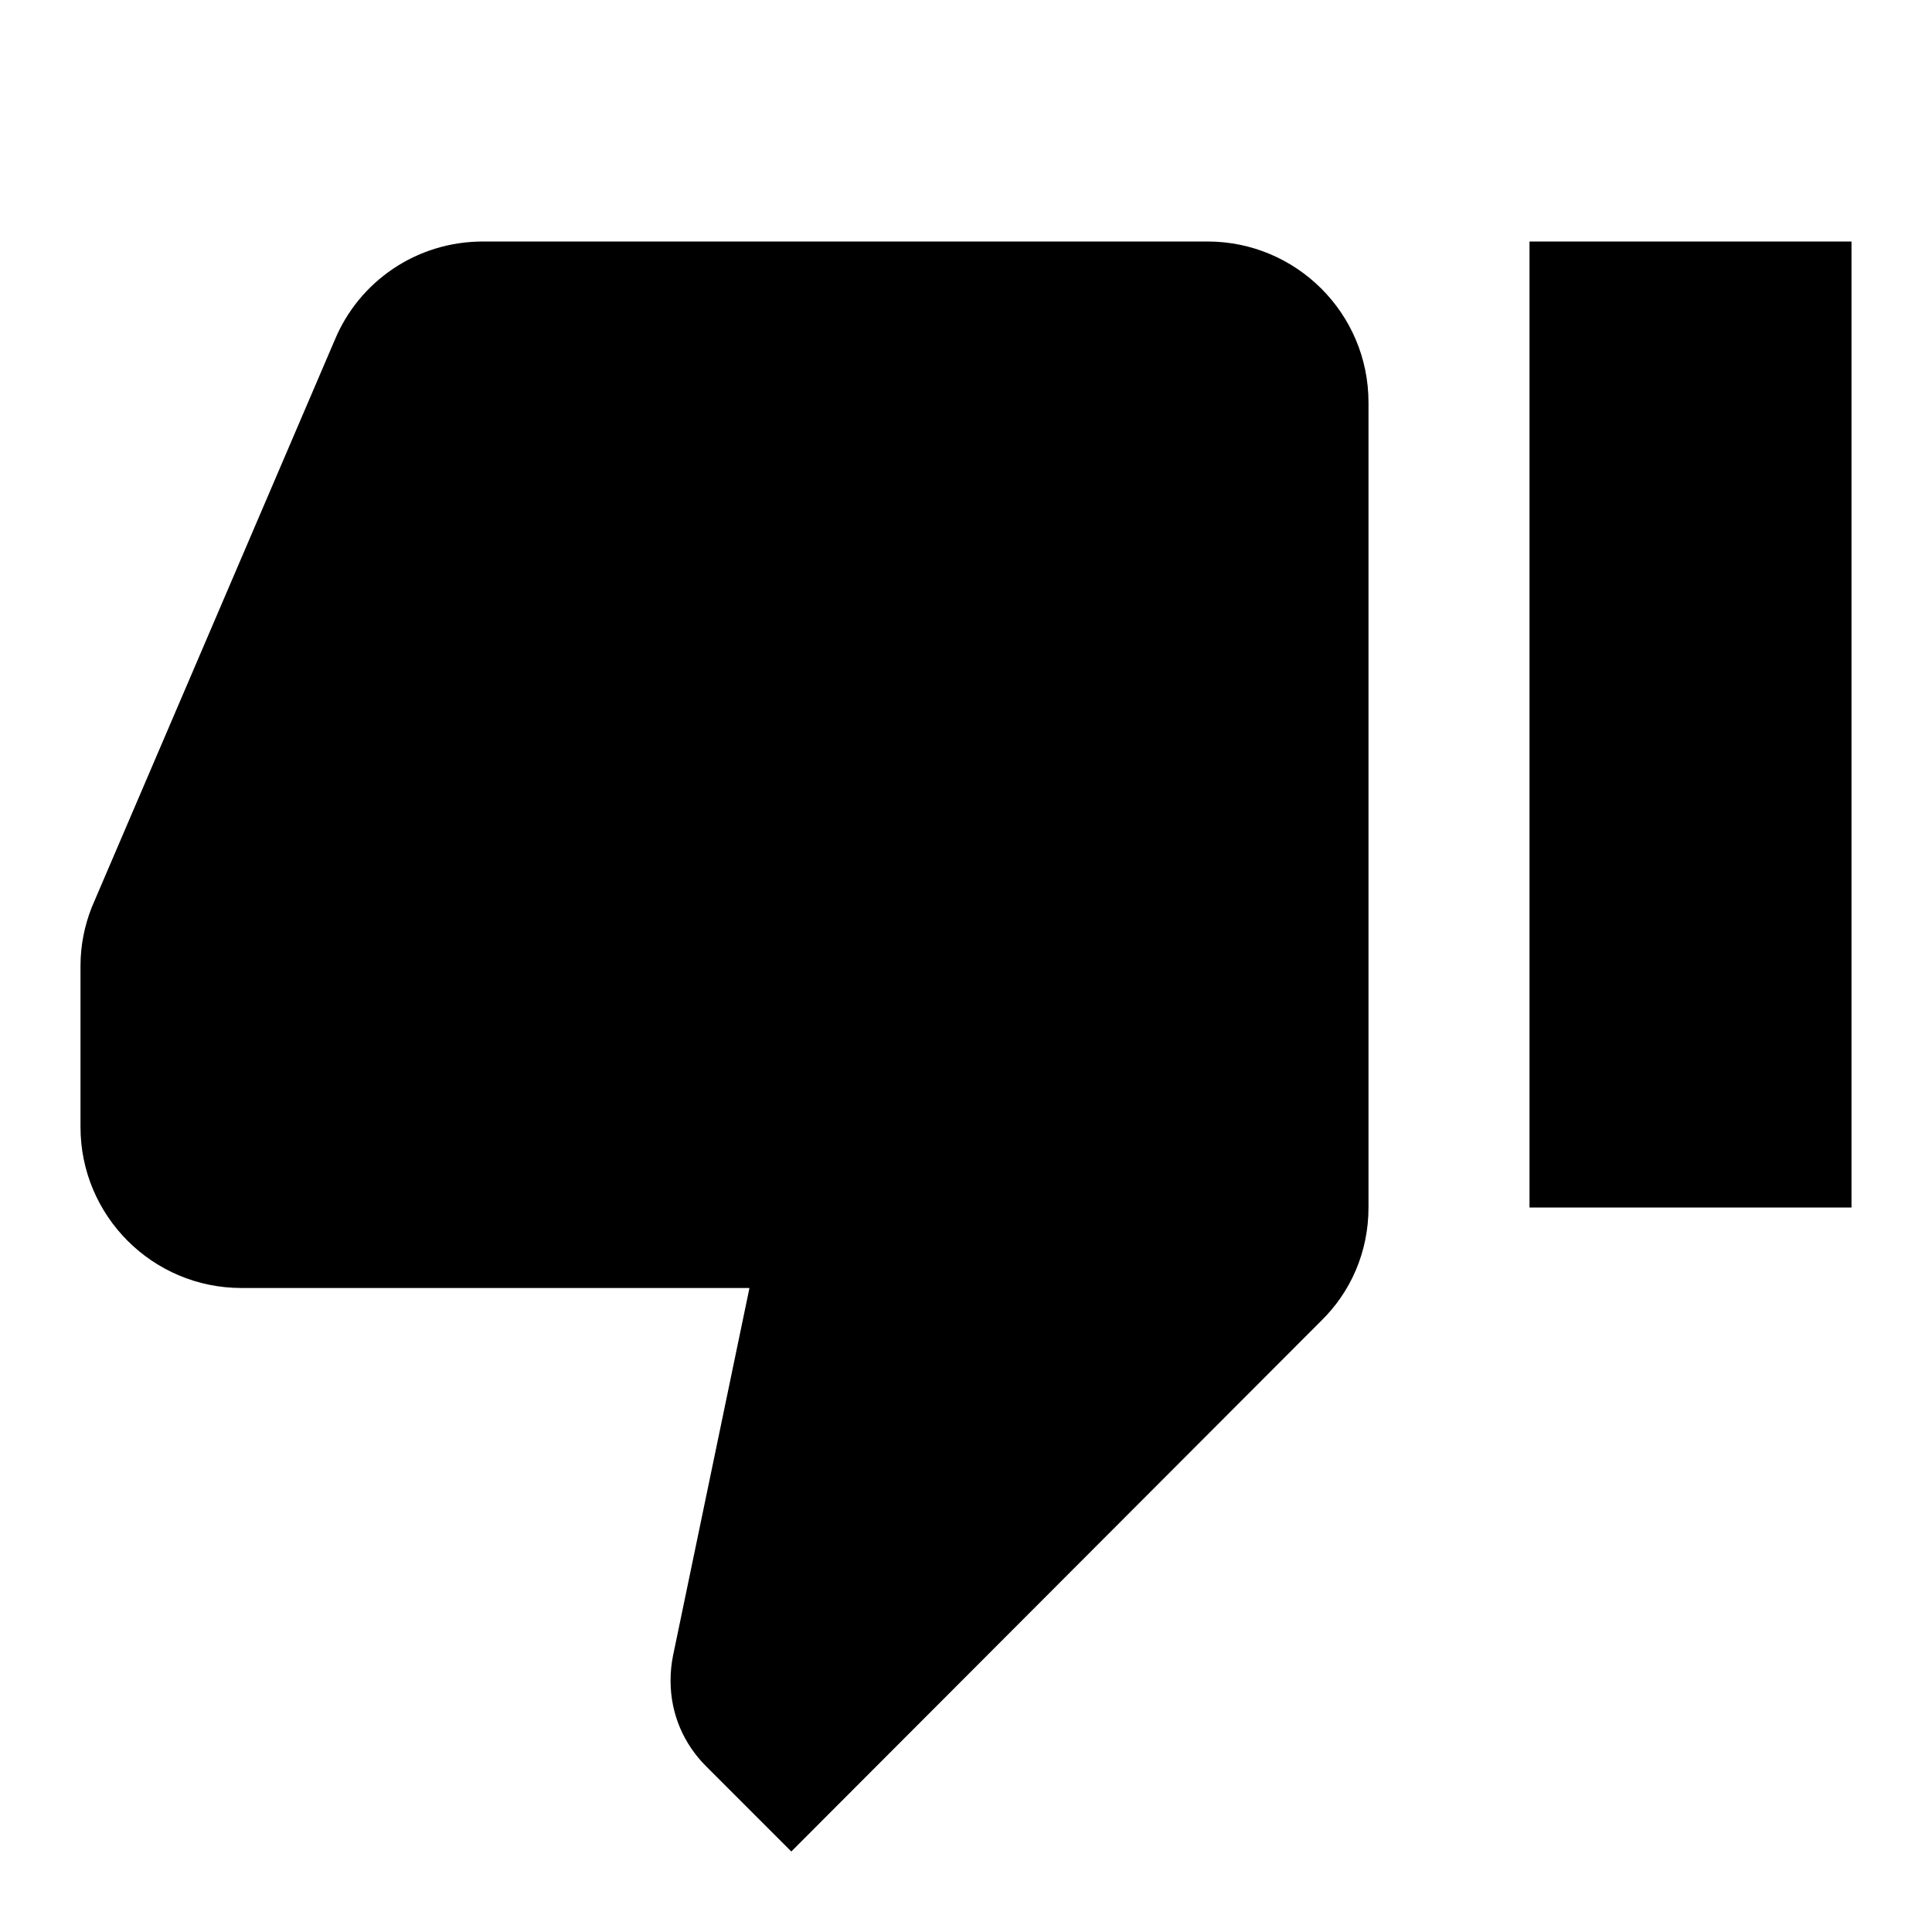
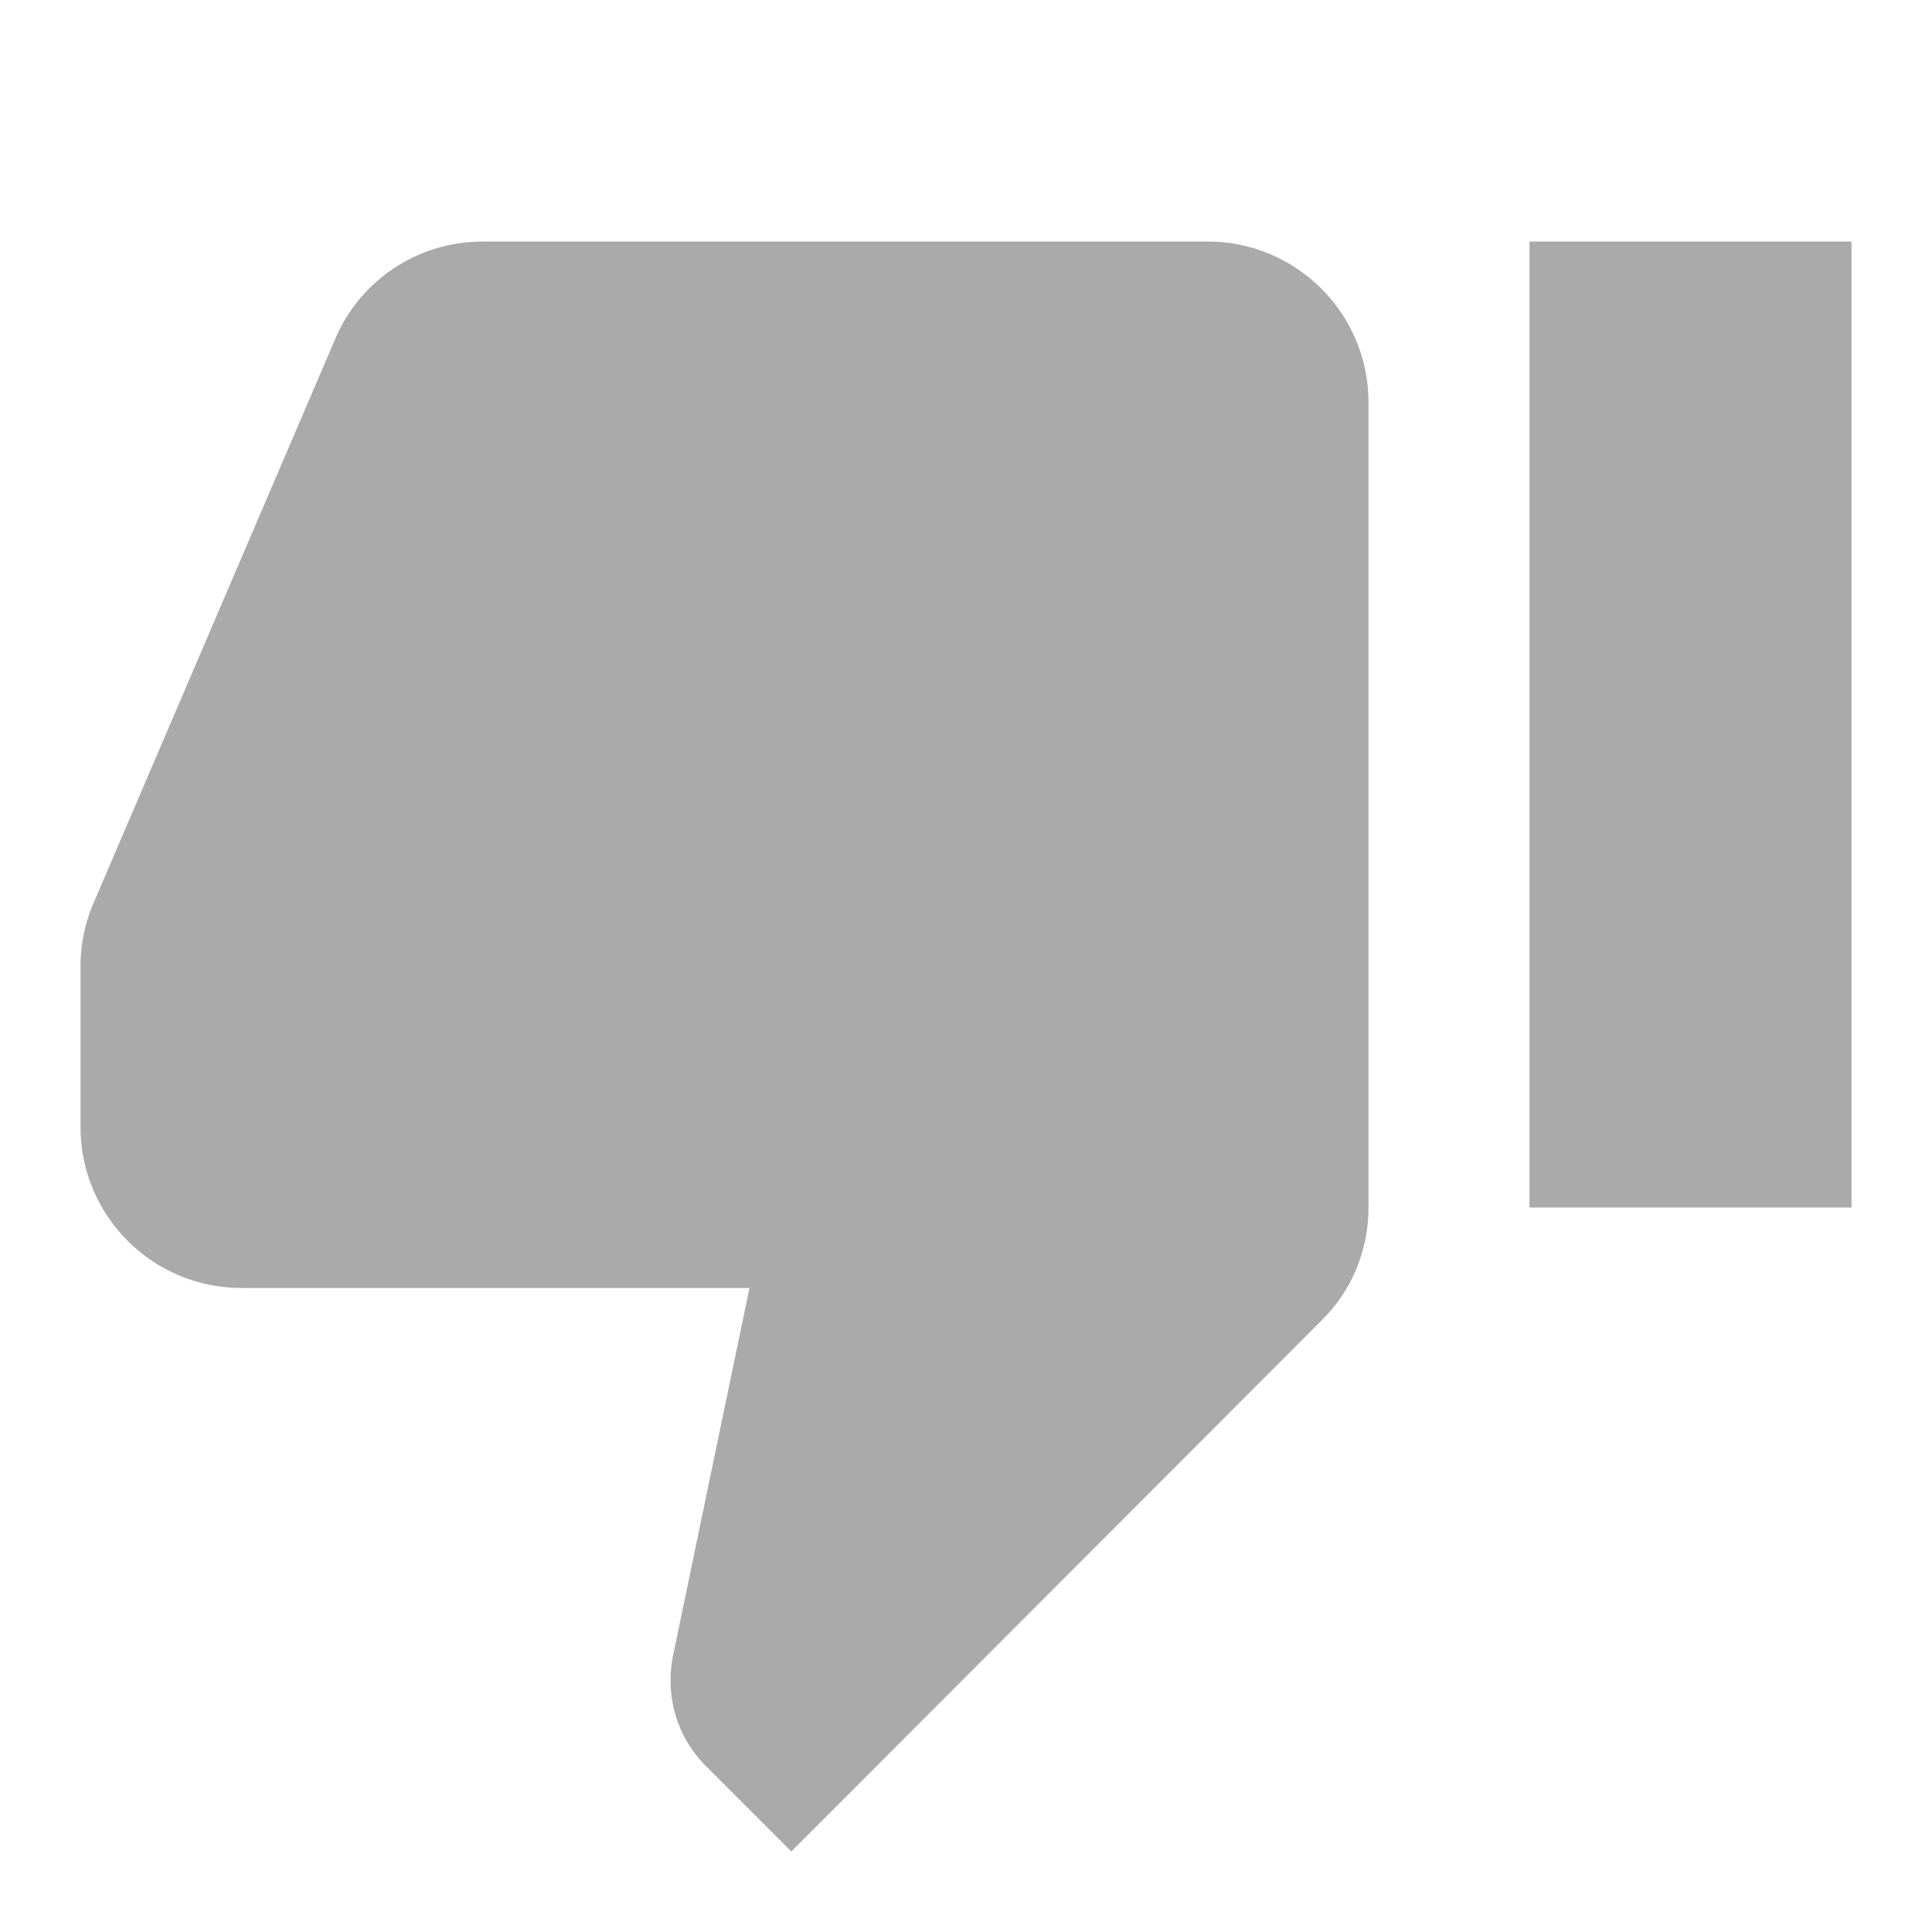
<svg xmlns="http://www.w3.org/2000/svg" version="1.1" width="24" height="24" viewBox="0 0 24 24">
-   <path d="M19,15H23V3H19M15,3H6C5.17,3 4.46,3.5 4.16,4.22L1.14,11.27C1.05,11.5 1,11.74 1,12V14A2,2 0 0,0 3,16H9.31L8.36,20.57C8.34,20.67 8.33,20.77 8.33,20.88C8.33,21.3 8.5,21.67 8.77,21.94L9.83,23L16.41,16.41C16.78,16.05 17,15.55 17,15V5C17,3.89 16.1,3 15,3Z" />
+   <path fill="#aaa" d="M19,15H23V3H19M15,3H6C5.17,3 4.46,3.5 4.16,4.22L1.14,11.27C1.05,11.5 1,11.74 1,12V14A2,2 0 0,0 3,16H9.31L8.36,20.57C8.34,20.67 8.33,20.77 8.33,20.88C8.33,21.3 8.5,21.67 8.77,21.94L9.83,23L16.41,16.41C16.78,16.05 17,15.55 17,15V5C17,3.89 16.1,3 15,3Z" />
</svg>
